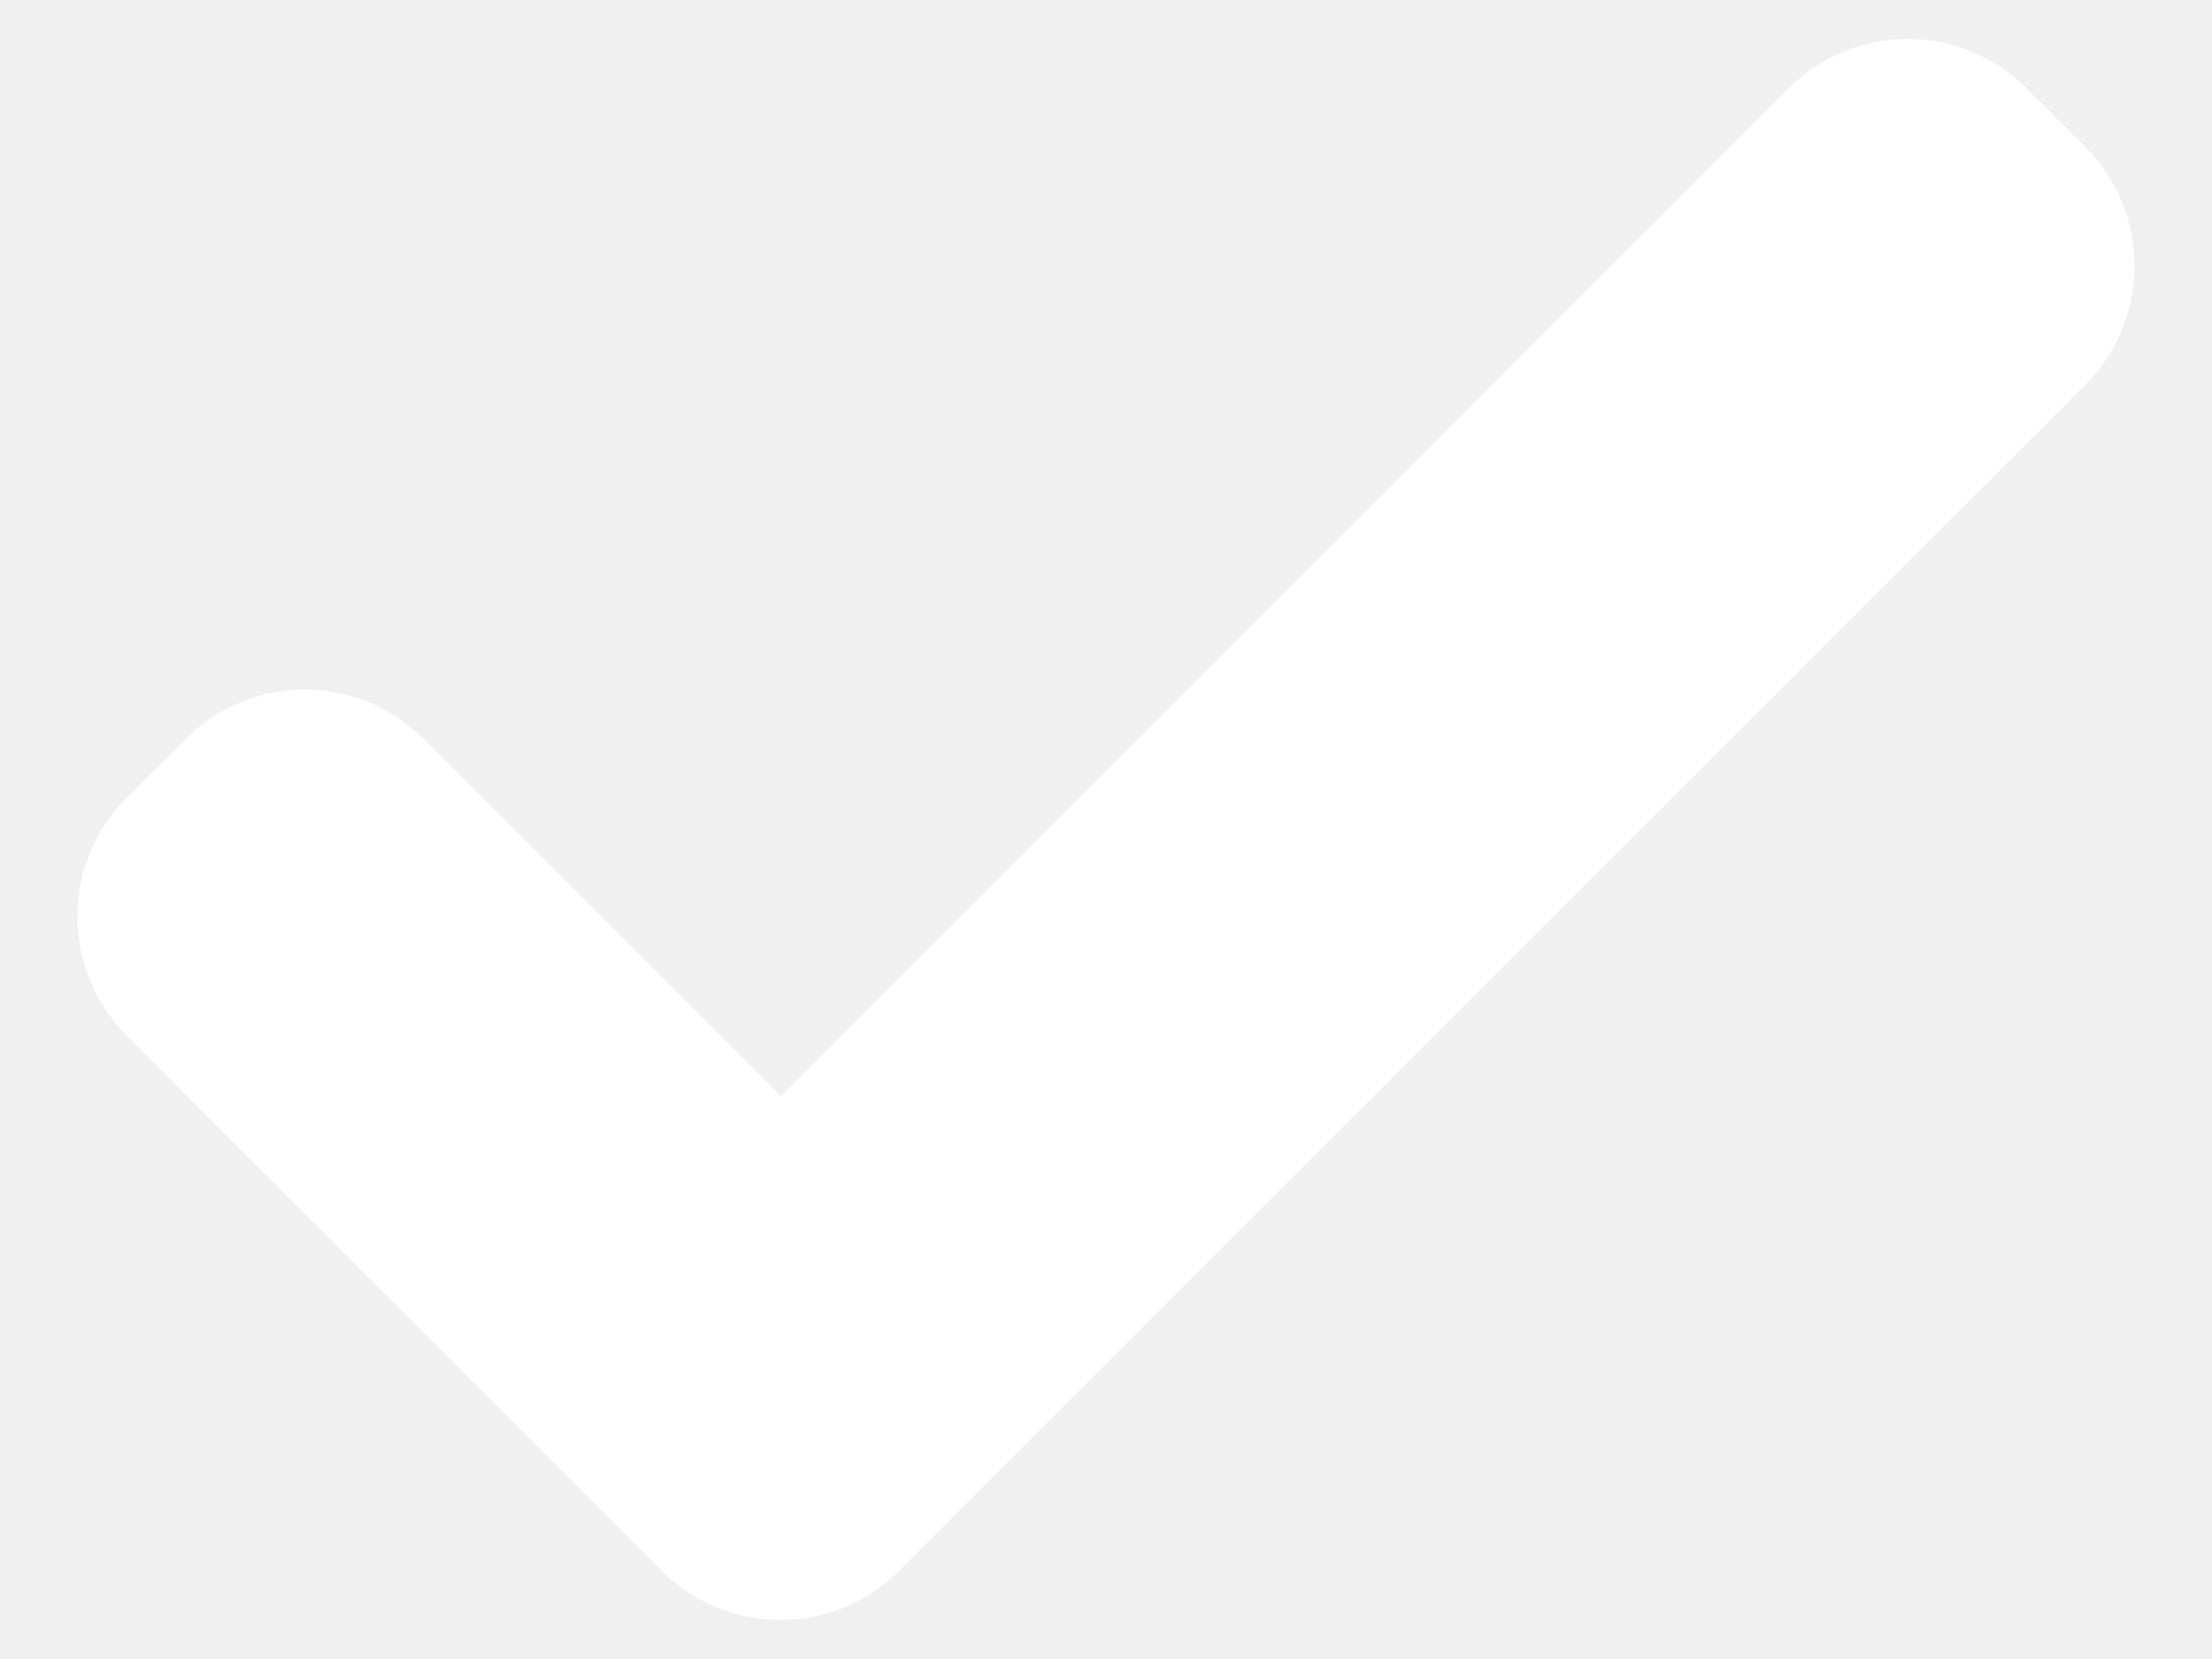
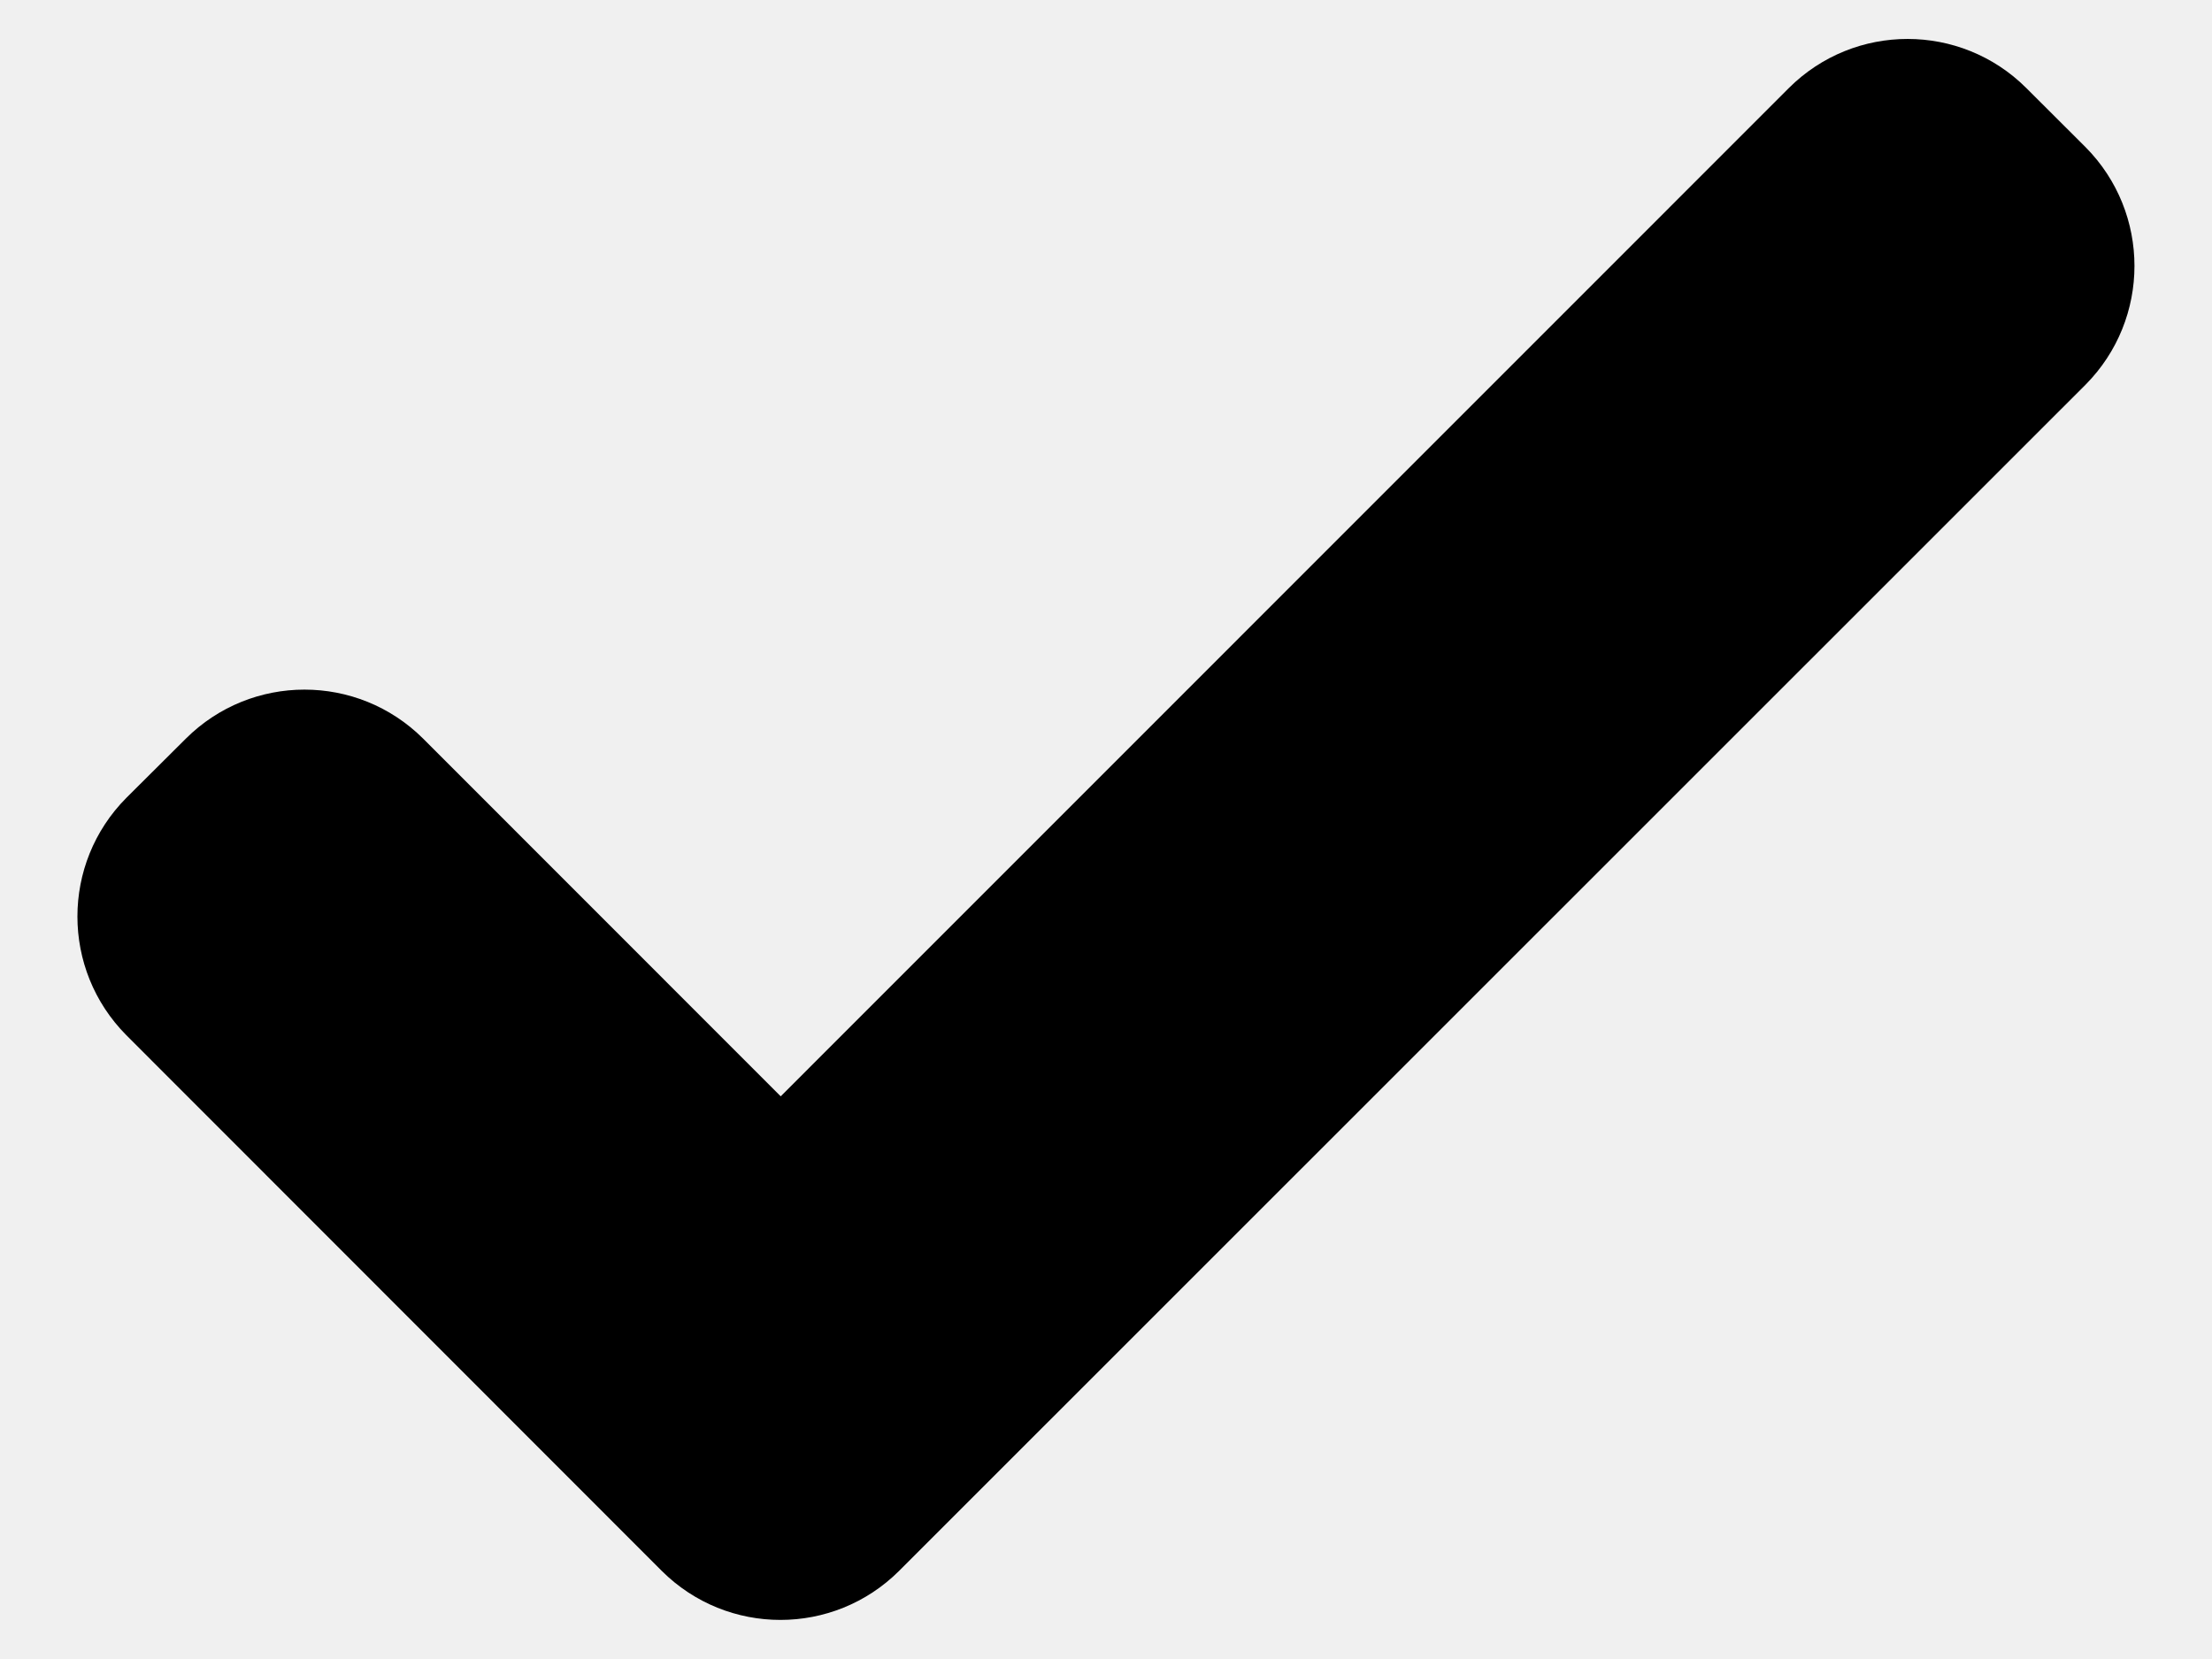
- <svg xmlns="http://www.w3.org/2000/svg" width="16" height="12" fill="none">
-   <path d="M15.086 1.065l-.43-.429a1.216 1.216 0 00-1.716 0L5.647 7.93 3.06 5.342a1.216 1.216 0 00-1.716.001l-.43.428a1.218 1.218 0 000 1.717l3.873 3.875a1.216 1.216 0 001.716 0l8.583-8.581a1.22 1.22 0 000-1.717z" fill="#fff" />
+ <svg xmlns="http://www.w3.org/2000/svg" width="16" height="12">
+   <path d="M15.086 1.065l-.43-.429a1.216 1.216 0 00-1.716 0L5.647 7.93 3.06 5.342a1.216 1.216 0 00-1.716.001l-.43.428a1.218 1.218 0 000 1.717l3.873 3.875a1.216 1.216 0 001.716 0l8.583-8.581a1.22 1.22 0 000-1.717z" />
</svg>
